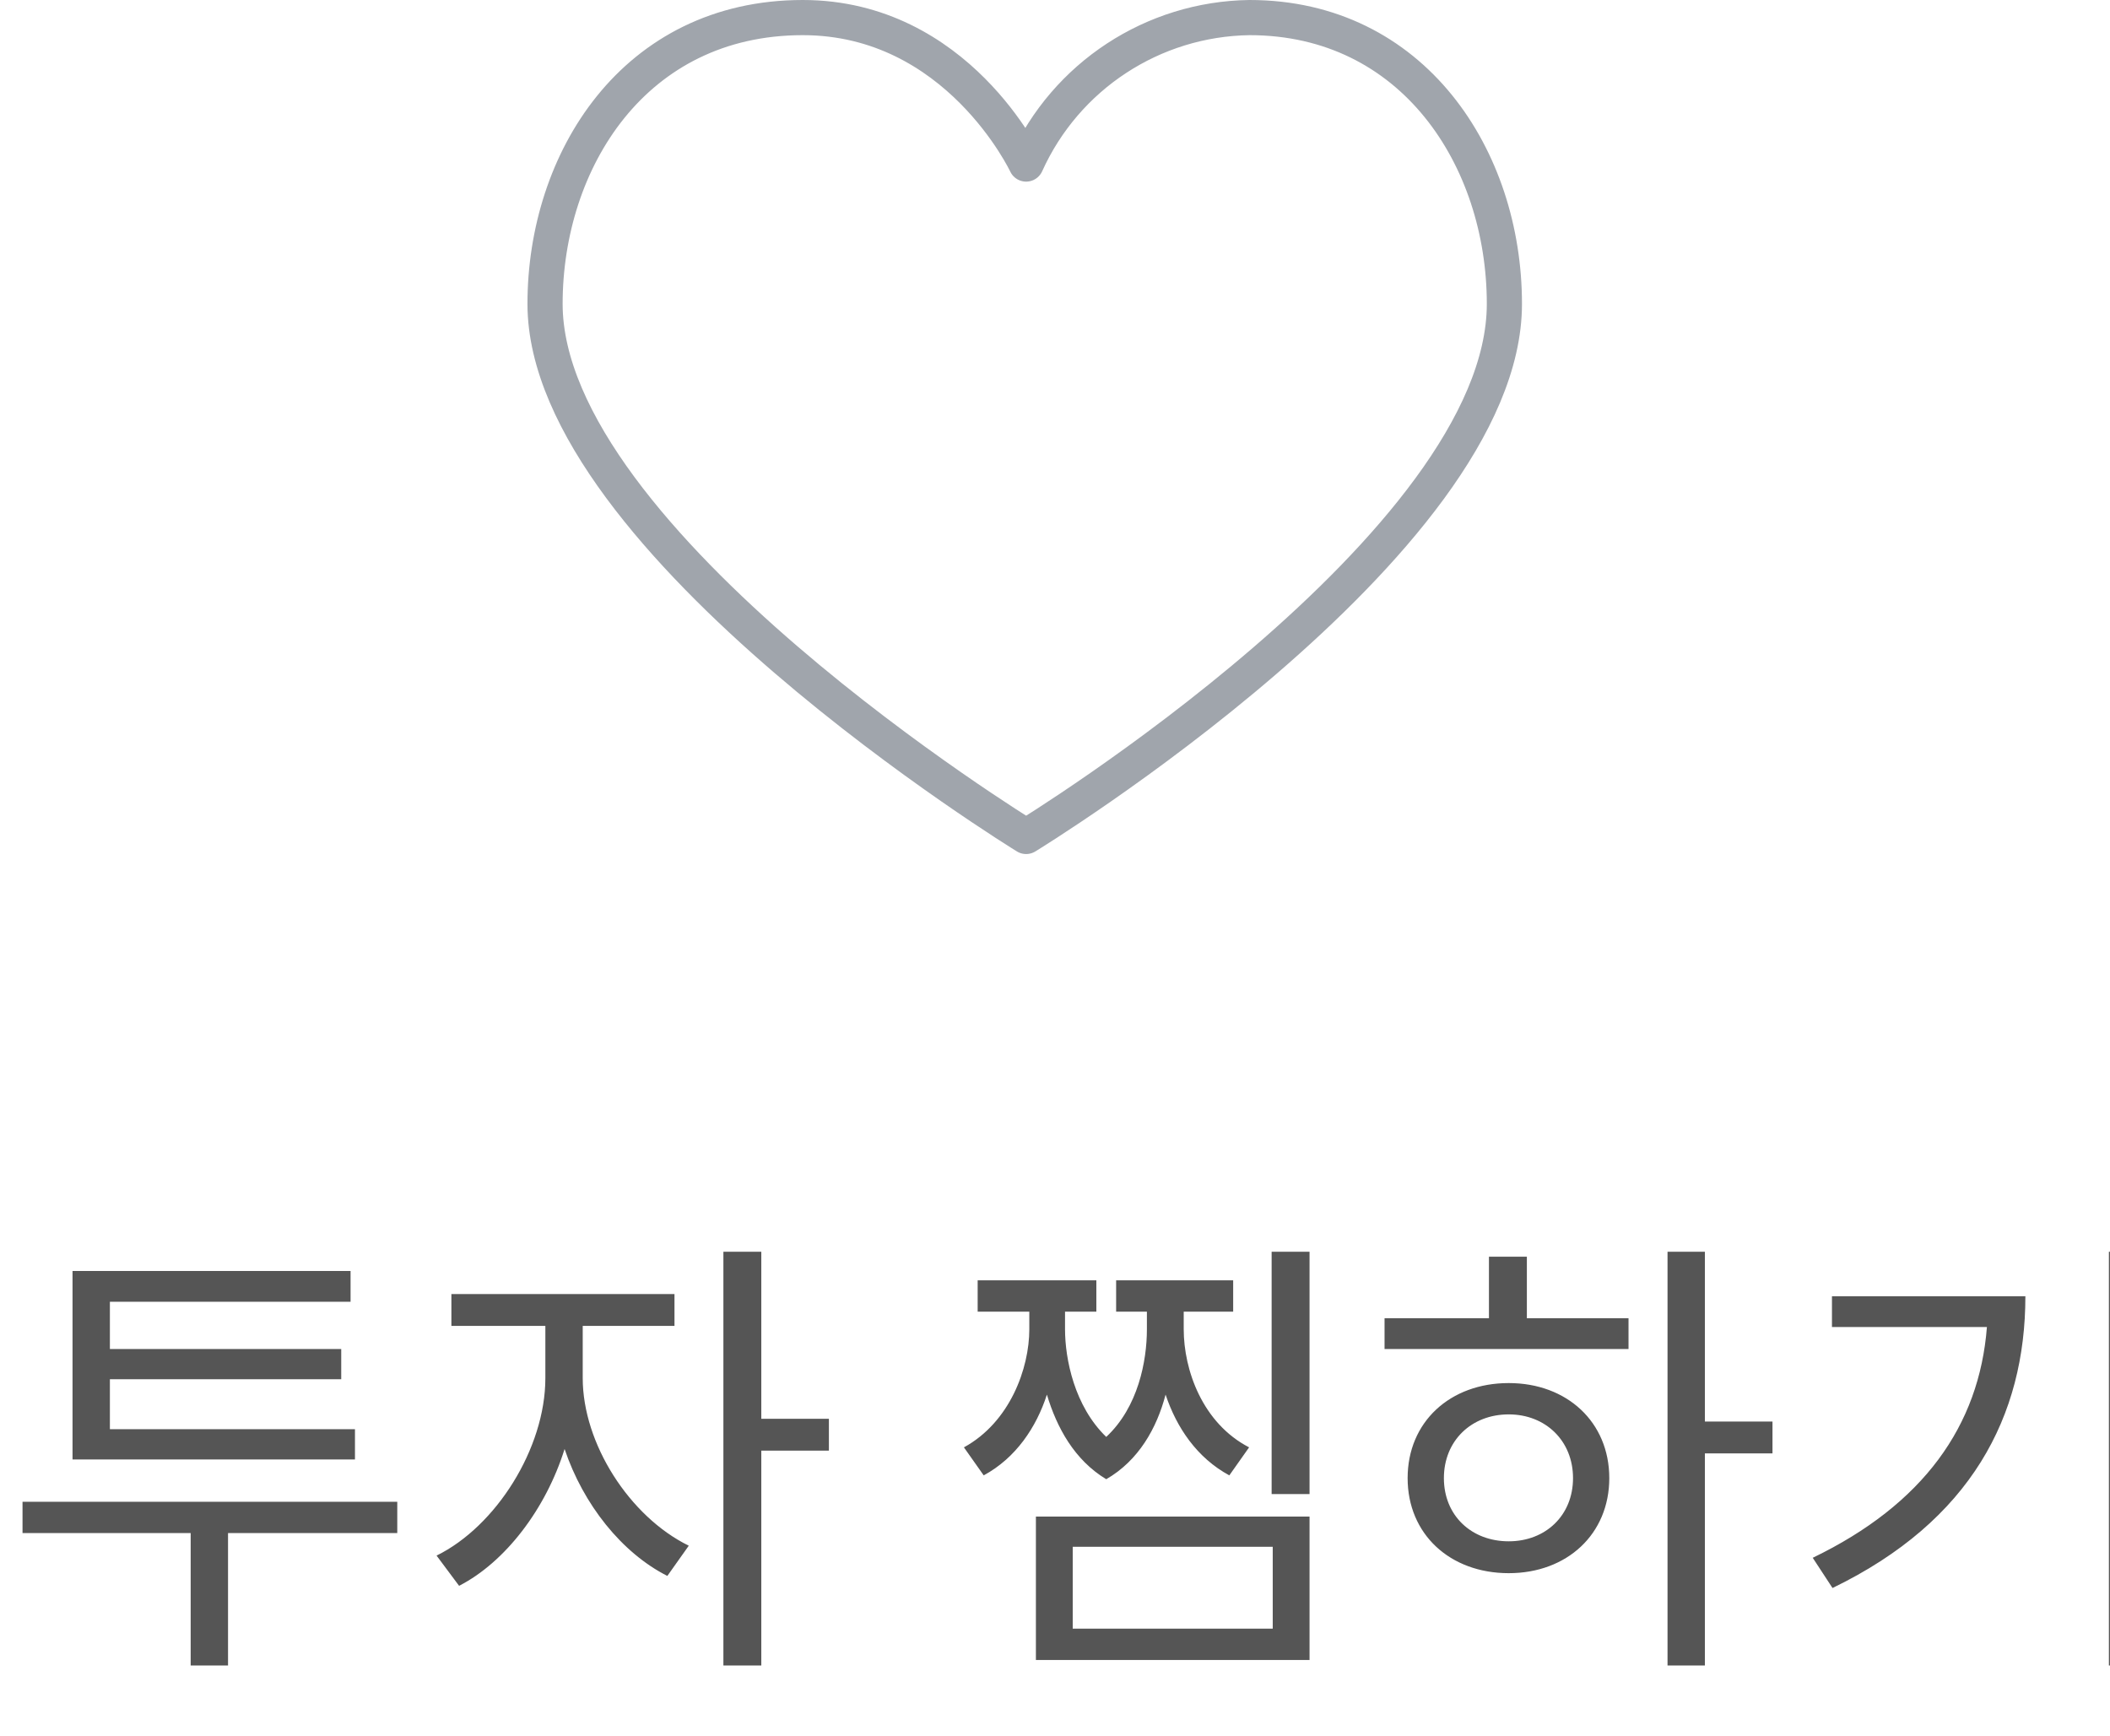
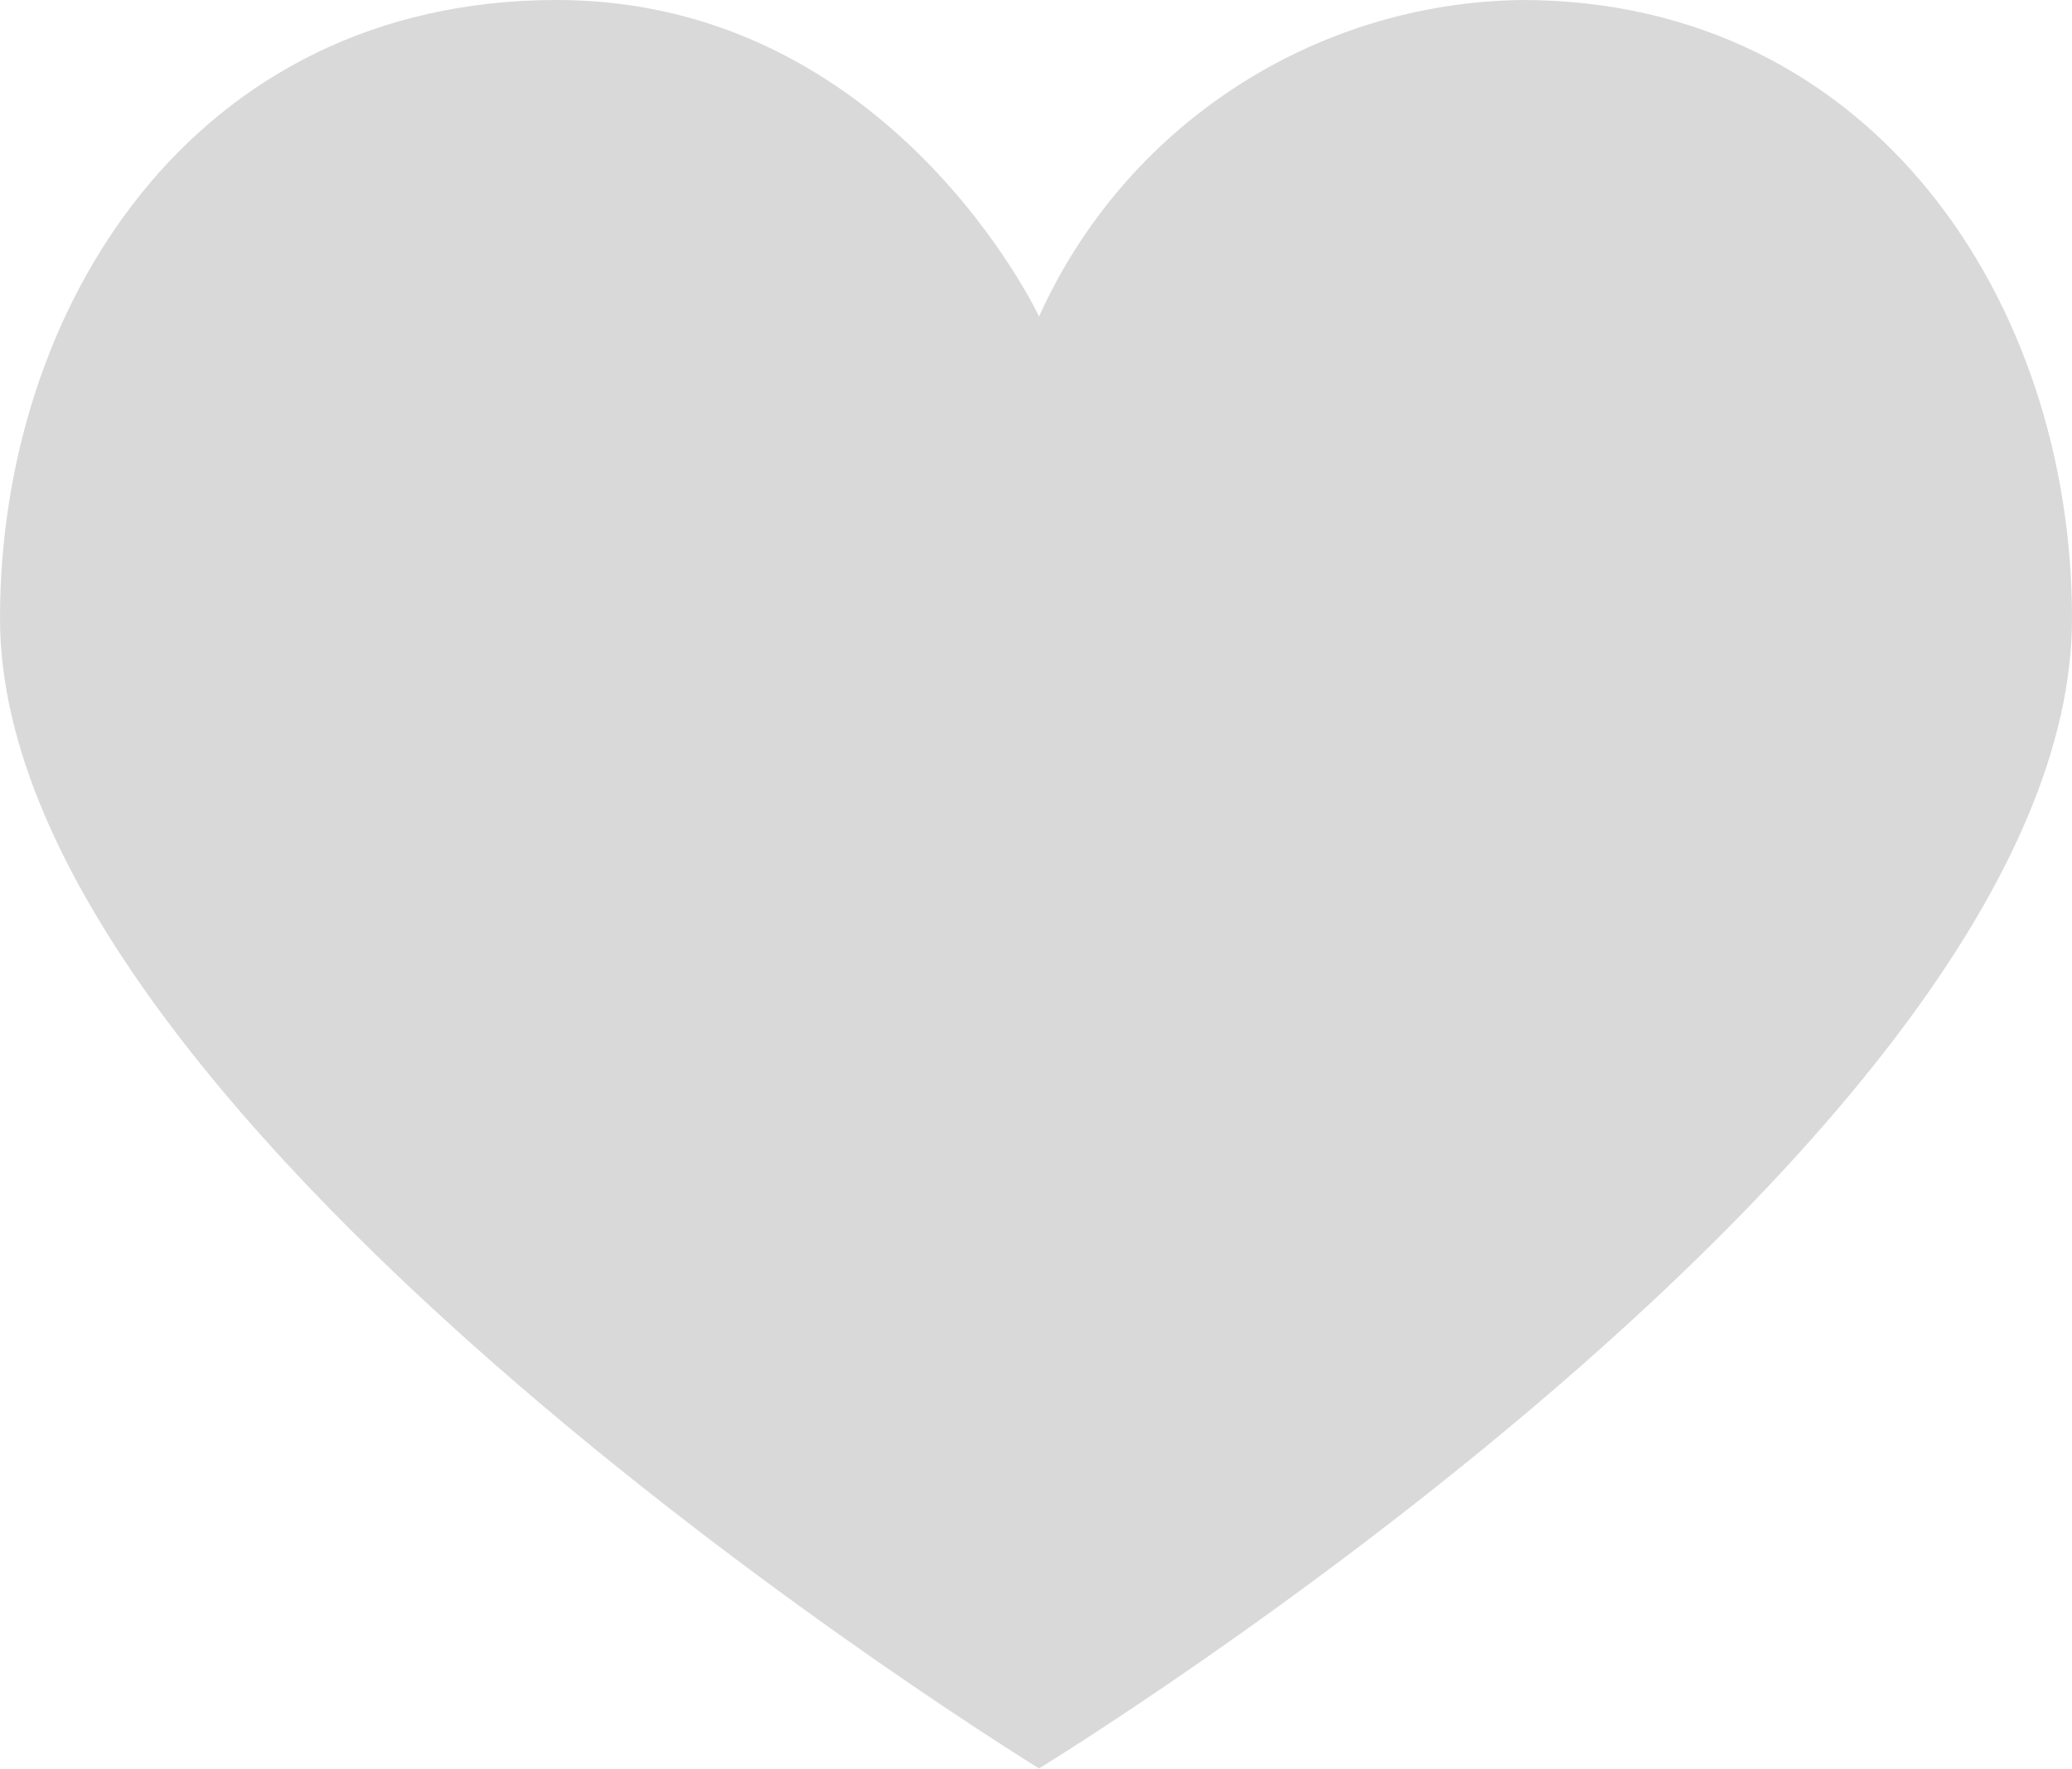
- <svg xmlns="http://www.w3.org/2000/svg" width="60" height="49.347" viewBox="0 0 60 49.347">
-   <g>
-     <text fill="#555" font-family="NanumSquare_acR, NanumSquare_ac" font-size="13px" transform="translate(0 .5) translate(0 45.847)">
-       <tspan x="0" y="0">투자 찜하기</tspan>
-     </text>
-     <path fill="none" stroke="#a0a5ac" stroke-linecap="round" stroke-linejoin="round" d="M15.722 8.248s-1.954-4.165-6.351-4.165c-4.8 0-7.329 4.072-7.329 8.142 0 6.759 13.68 15.145 13.68 15.145s13.6-8.306 13.6-15.145c0-4.153-2.605-8.142-7.247-8.142a7.074 7.074 0 0 0-6.353 4.165z" transform="translate(0 .5) translate(13.457 -4.083)" />
-   </g>
+ <svg xmlns="http://www.w3.org/2000/svg" width="24.328" height="20.769" viewBox="0 0 24.328 20.769">
+   <path fill="#d9d9d9" d="M14.242 7.8S12.5 4.083 8.578 4.083c-4.285 0-6.536 3.631-6.536 7.262 0 6.028 12.2 13.507 12.2 13.507S26.37 17.445 26.37 11.345c0-3.7-2.323-7.262-6.463-7.262A6.309 6.309 0 0 0 14.242 7.8z" transform="translate(-2.042 -4.083)" />
</svg>
